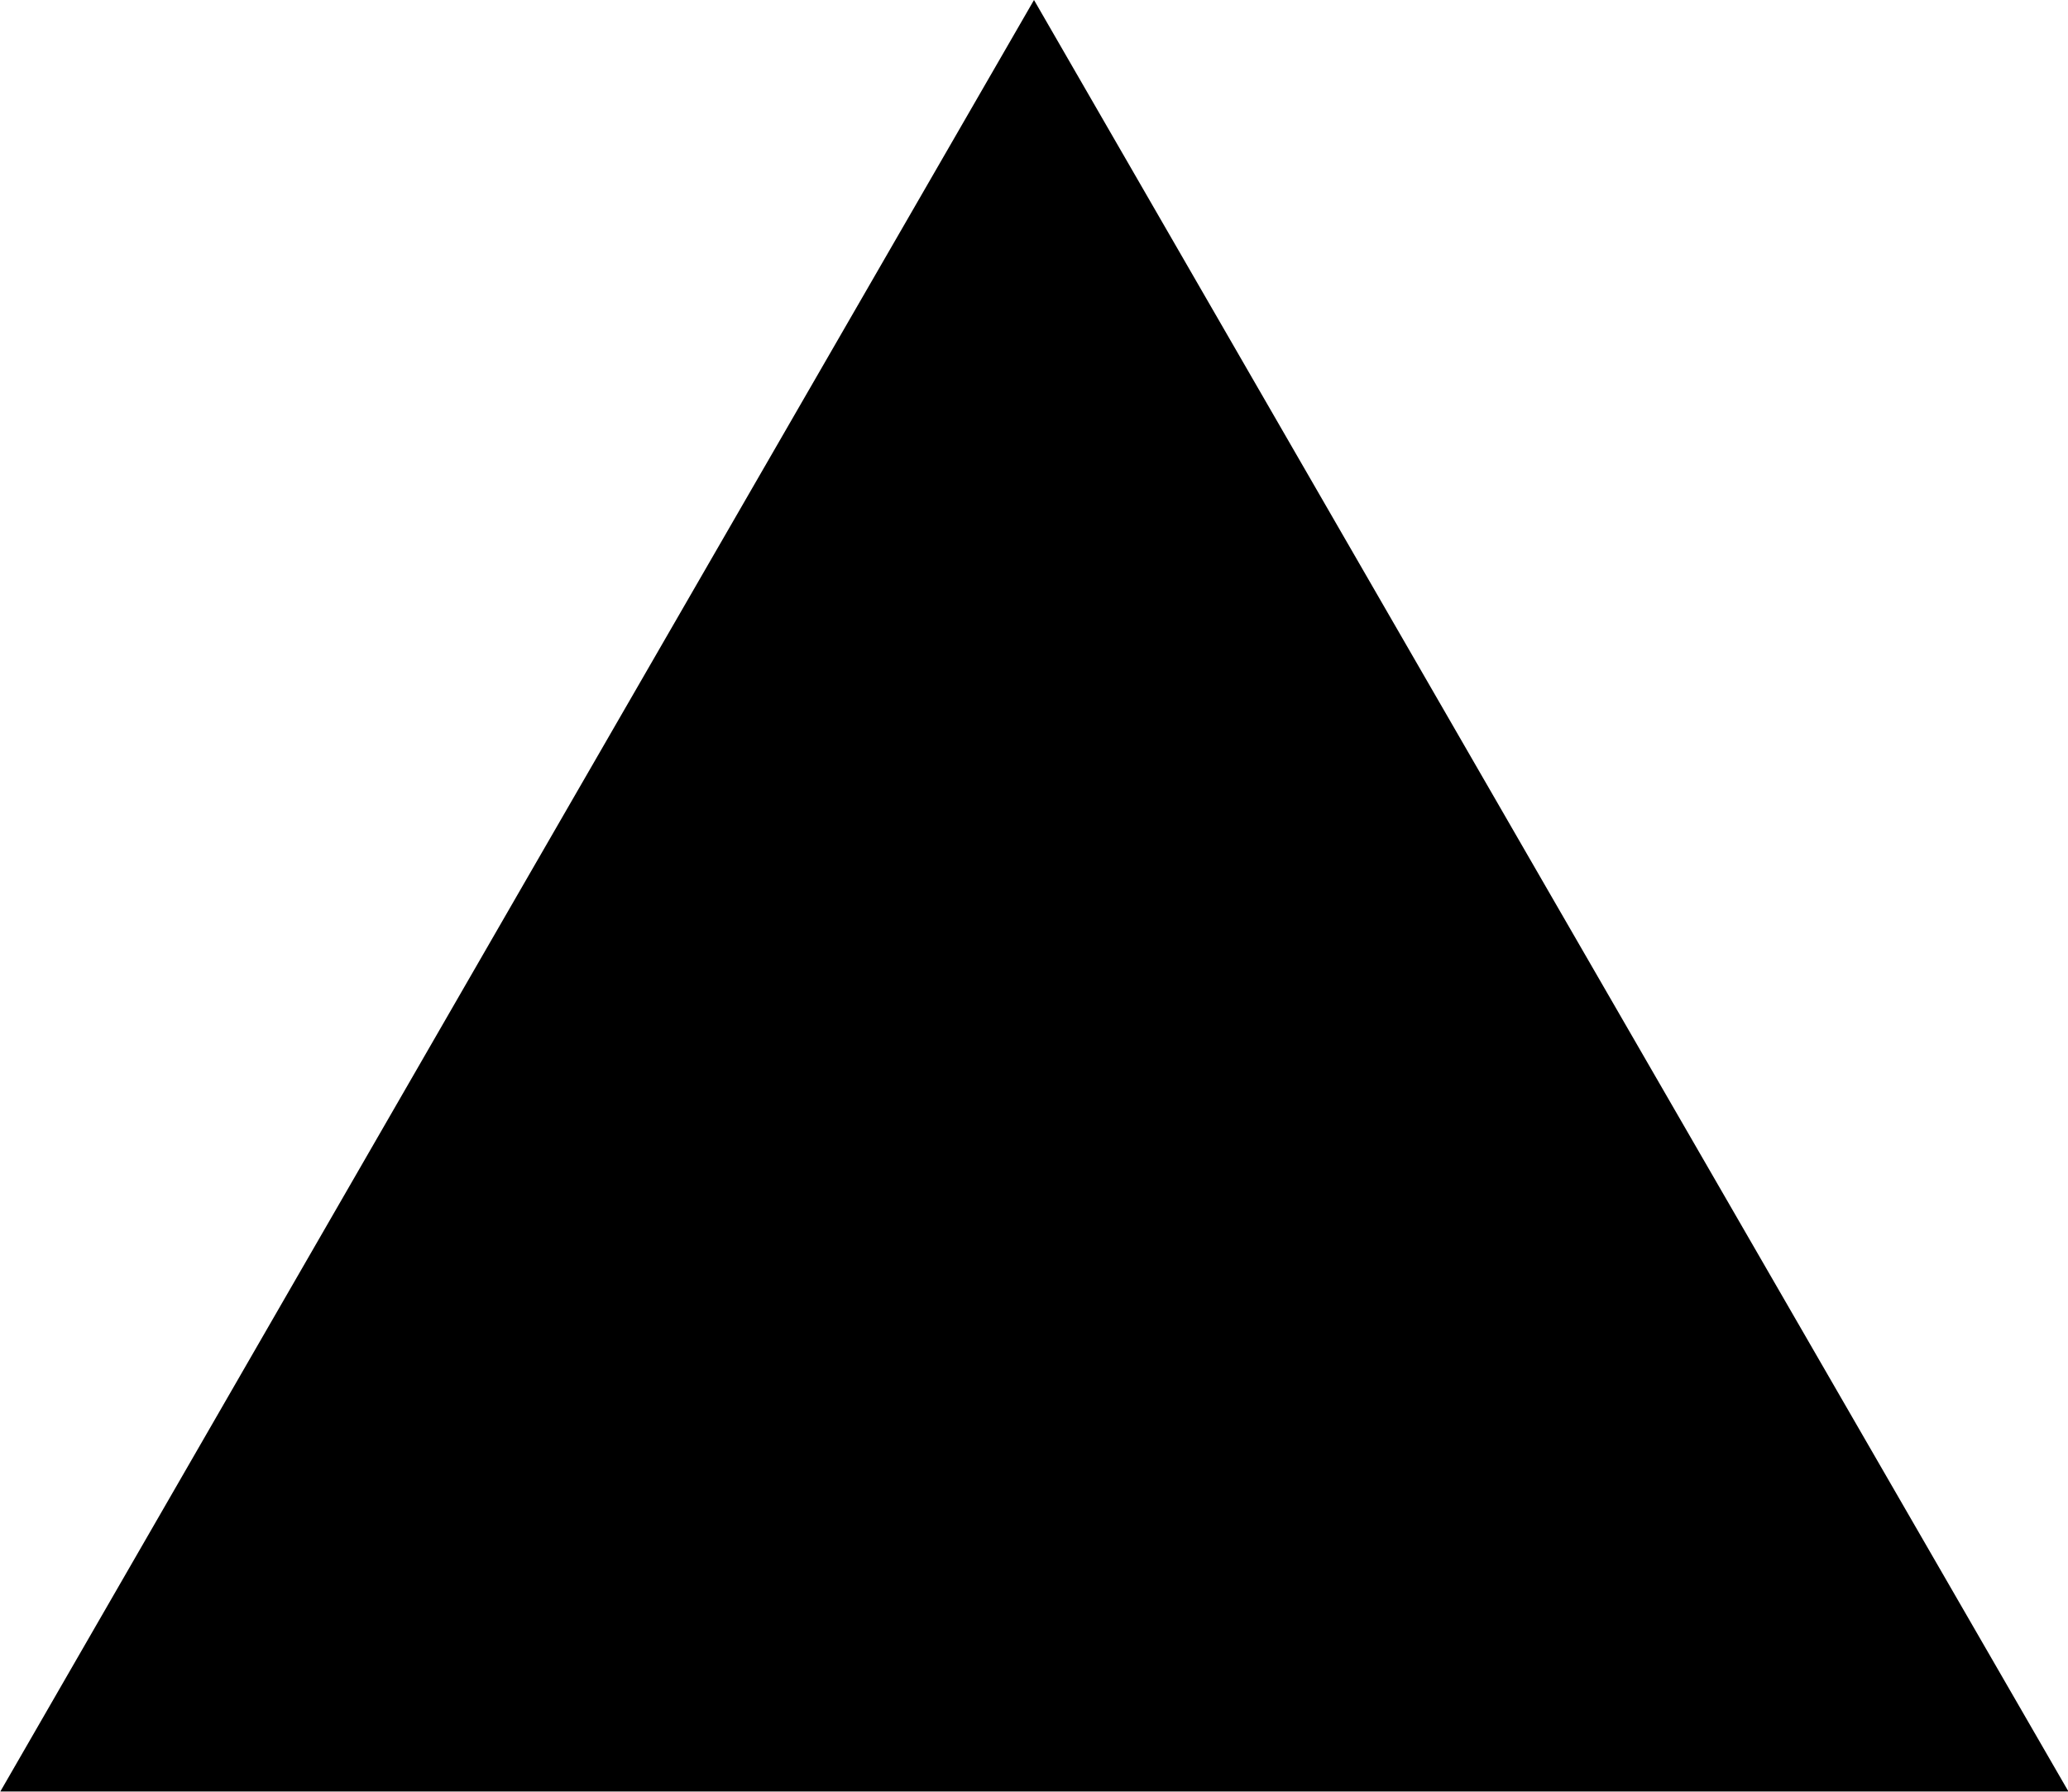
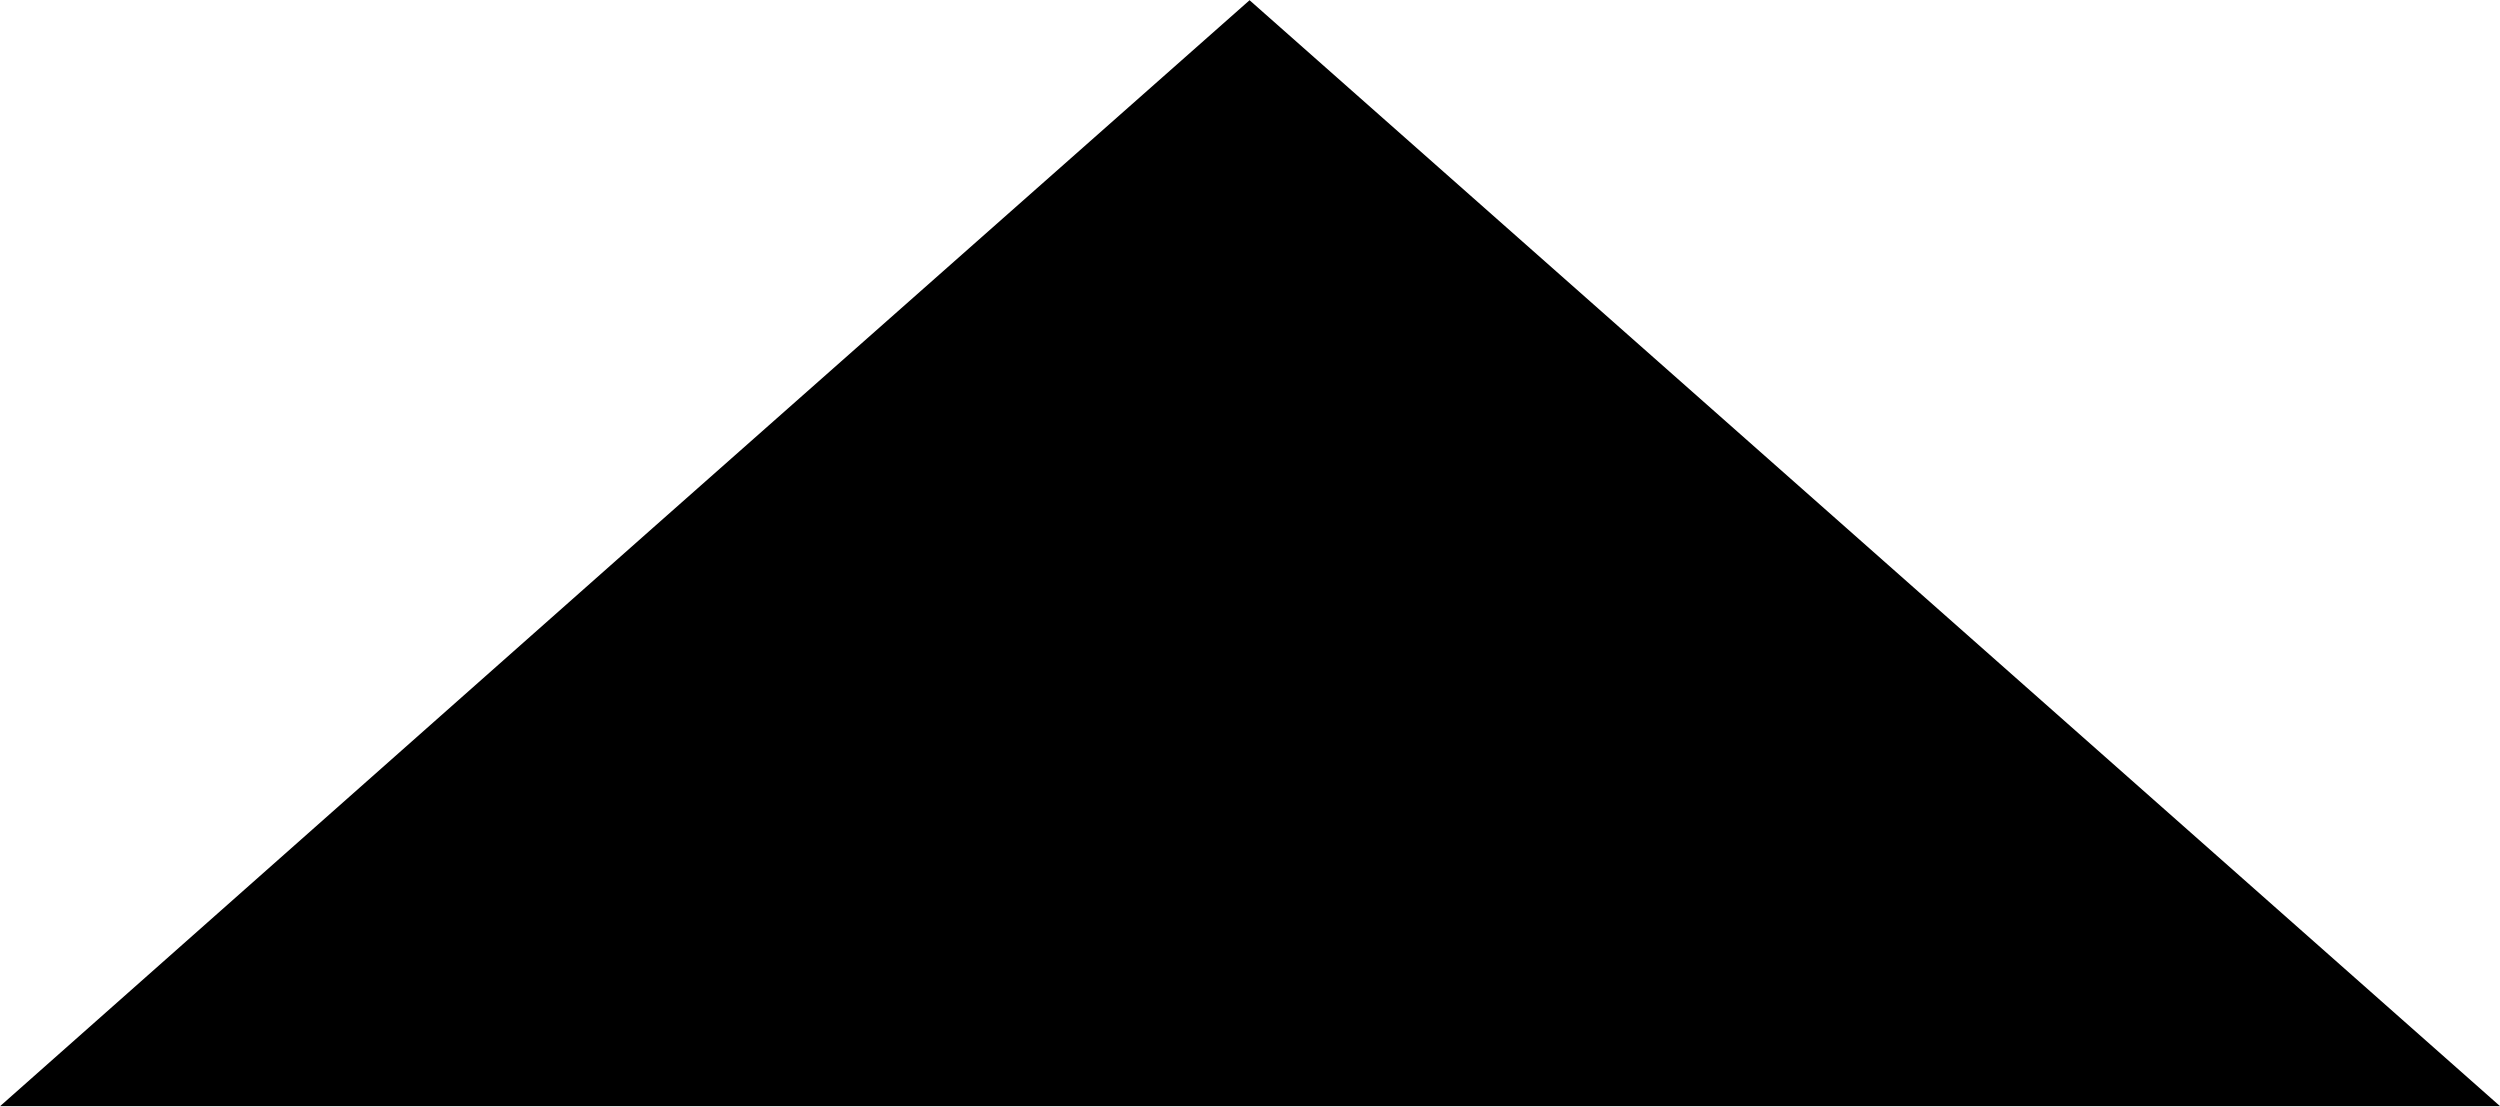
- <svg xmlns="http://www.w3.org/2000/svg" id="Layer_1" data-name="Layer 1" viewBox="0 0 28.02 24.27">
+ <svg xmlns="http://www.w3.org/2000/svg" id="Layer_1" data-name="Layer 1" viewBox="0 0 28.93 12.8">
  <defs>
    <style>.cls-1{stroke:#000;stroke-miterlimit:10;}</style>
  </defs>
-   <polygon class="cls-1" points="14.01 1 20.58 12.38 27.16 23.77 14.01 23.77 0.87 23.77 7.44 12.38 14.01 1" />
+   <polygon class="cls-1" points="14.46 0.67 21.03 6.48 27.61 12.3 14.46 12.3 1.32 12.3 7.89 6.48 14.46 0.67" />
</svg>
